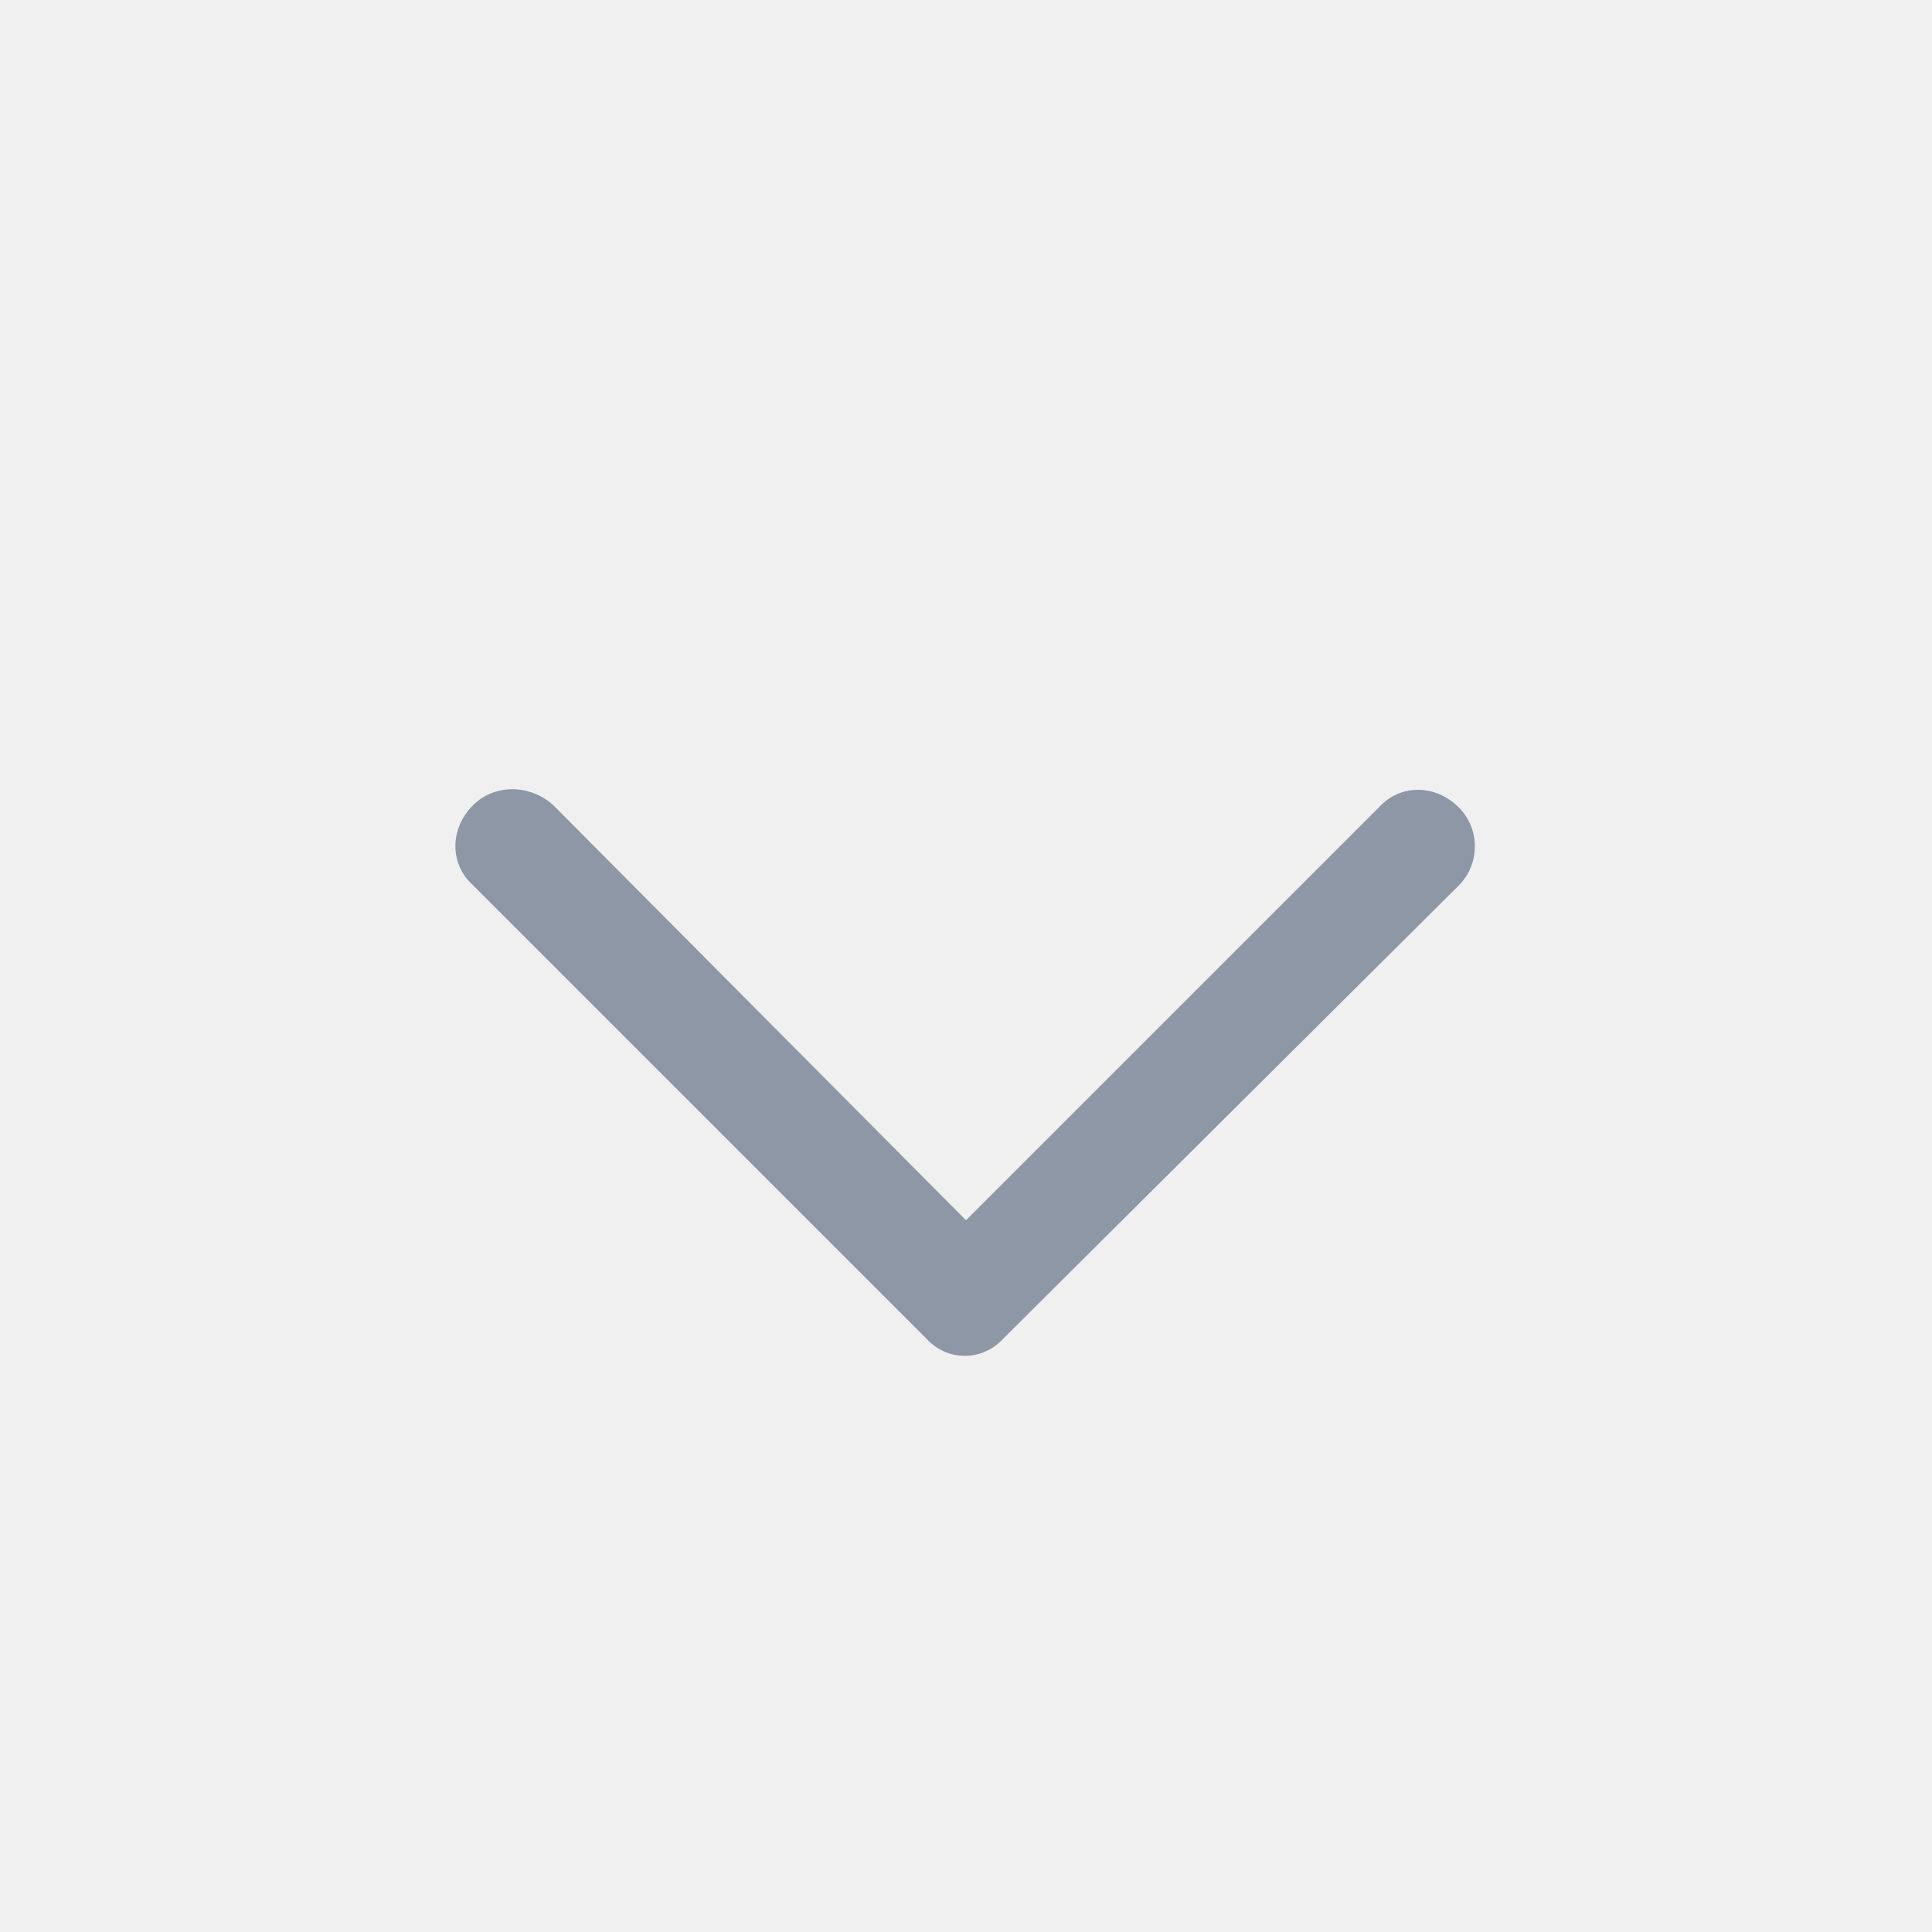
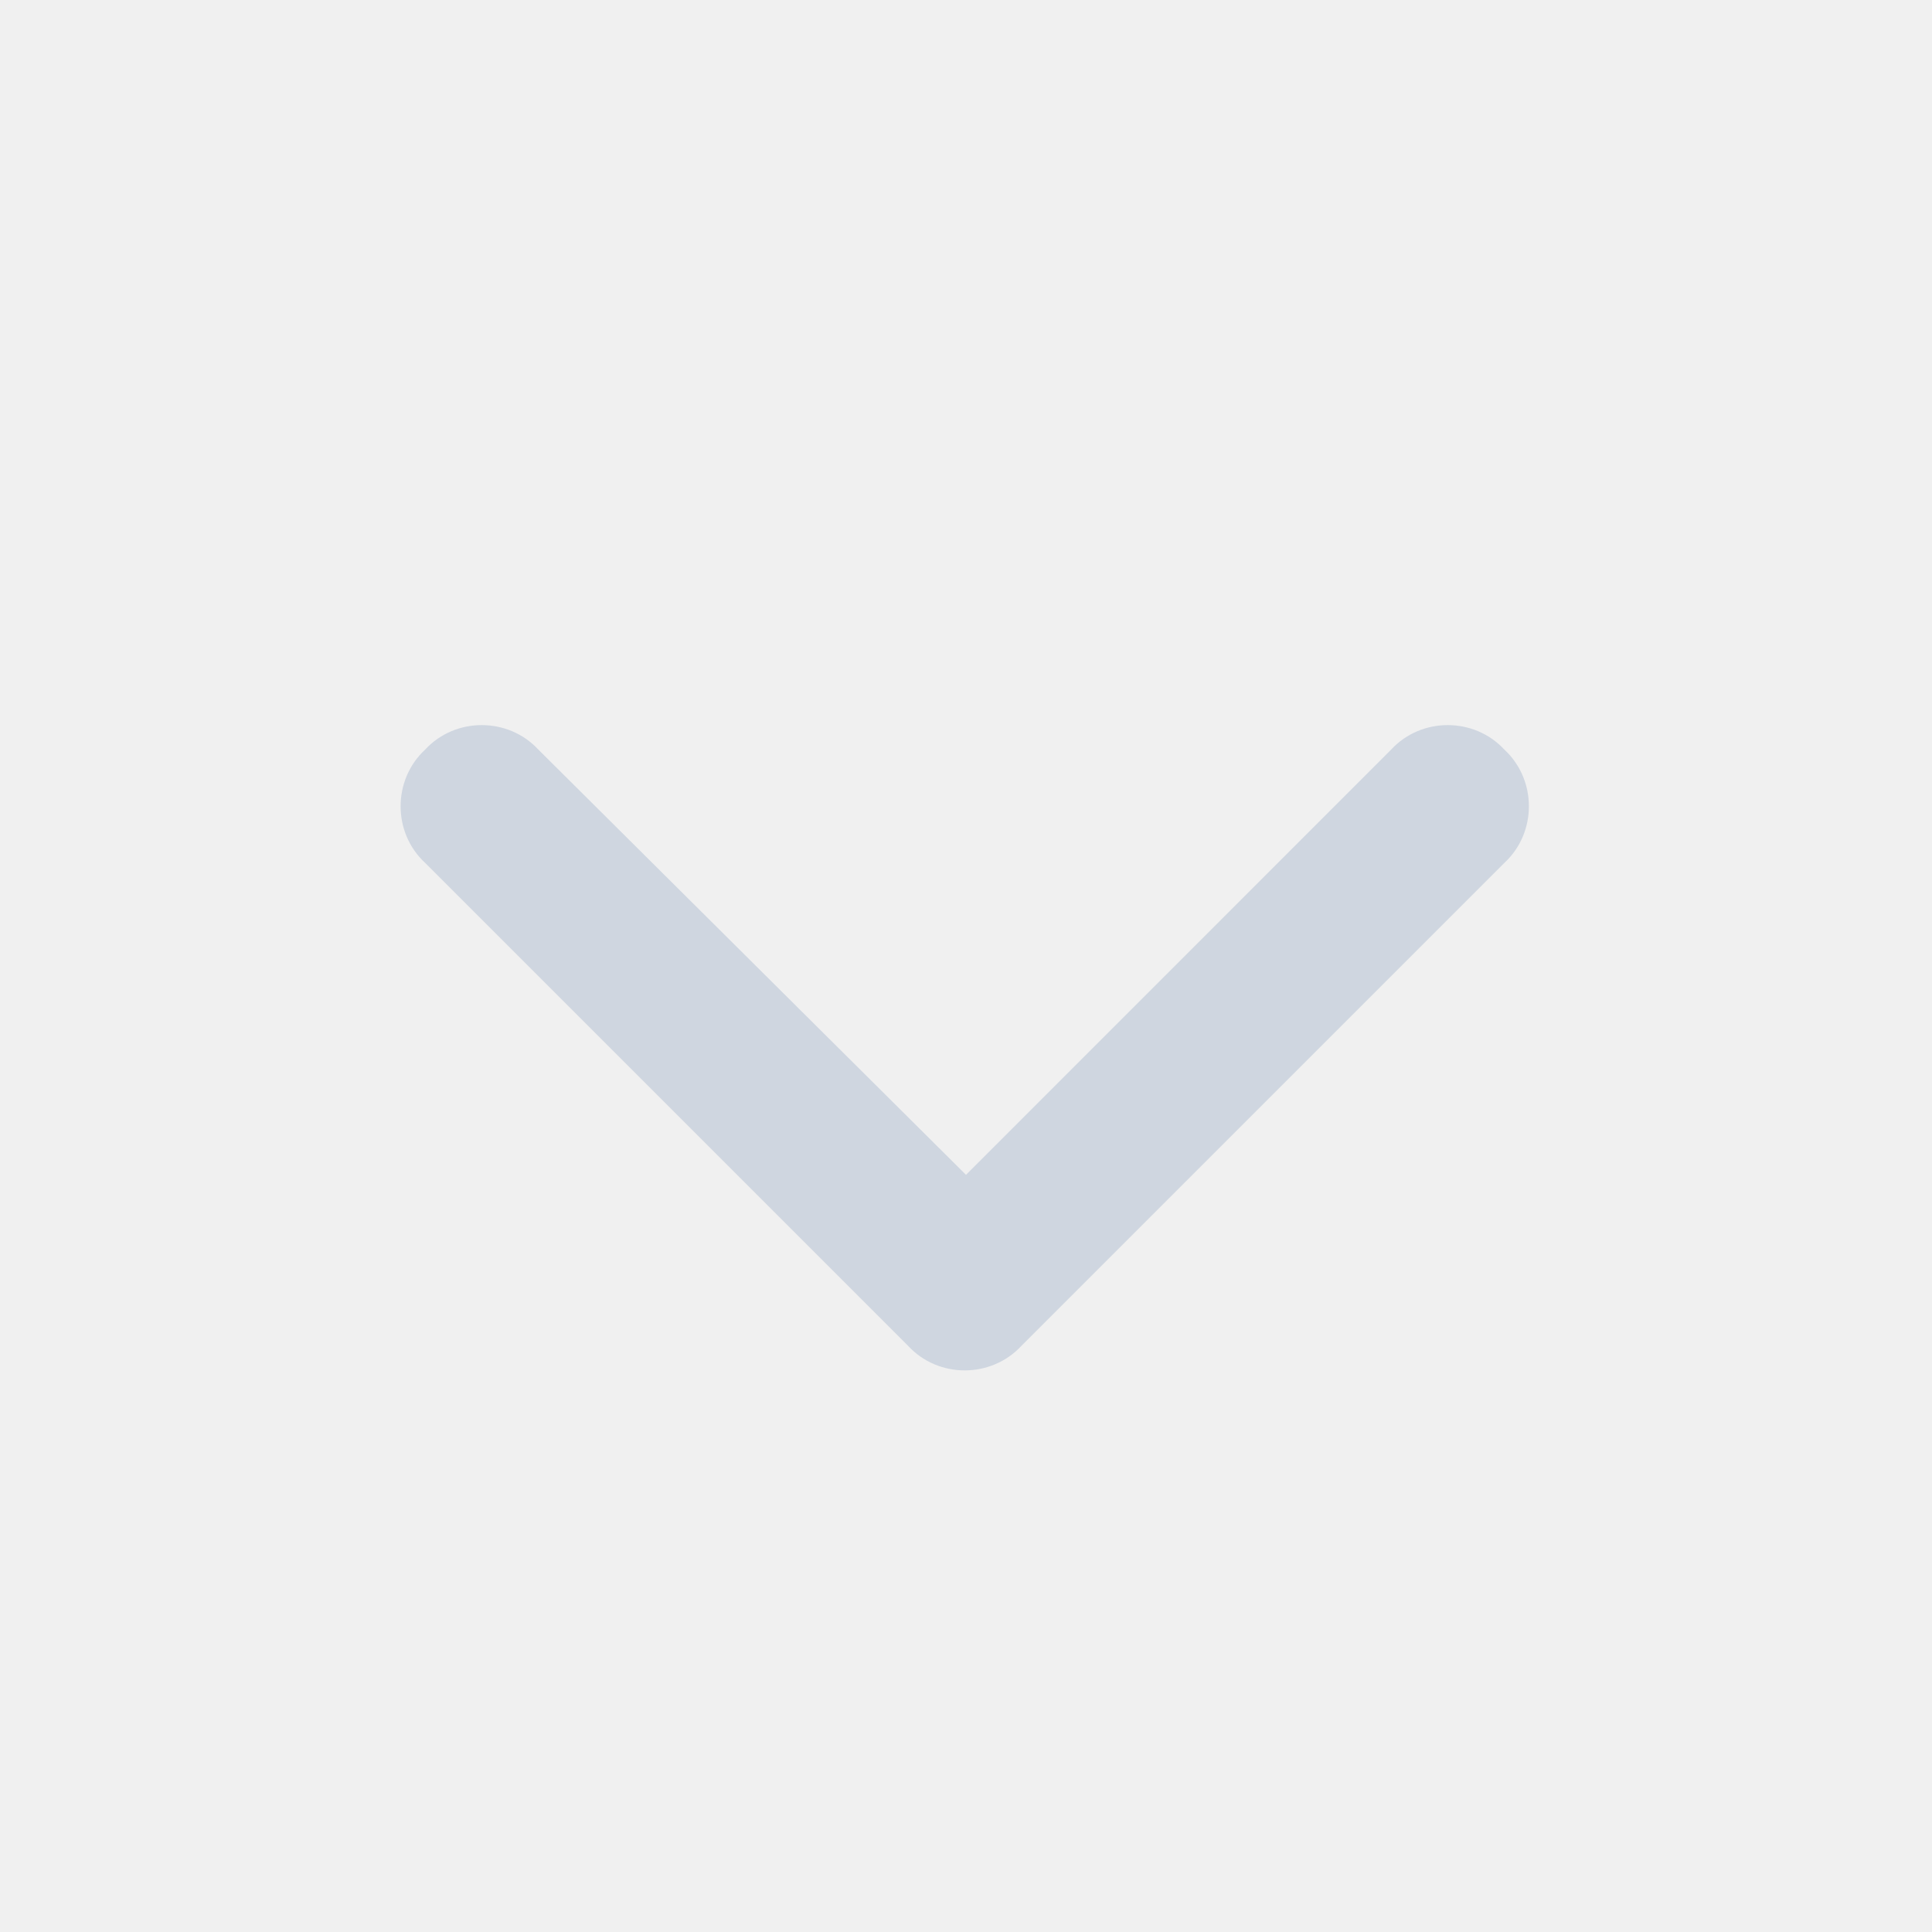
- <svg xmlns="http://www.w3.org/2000/svg" width="32" height="32" viewBox="0 0 32 32" fill="none">
-   <g clip-path="url(#clip0_2694_153203)">
-     <path d="M15.336 22.164L7.836 14.664C7.445 14.312 7.445 13.727 7.836 13.336C8.188 12.984 8.773 12.984 9.164 13.336L16 20.211L22.836 13.375C23.188 12.984 23.773 12.984 24.164 13.375C24.516 13.727 24.516 14.312 24.164 14.664L16.625 22.164C16.273 22.555 15.688 22.555 15.336 22.164Z" fill="#8E97A5" />
+ <svg xmlns="http://www.w3.org/2000/svg" width="24" height="24" viewBox="0 0 24 24" fill="none">
+   <g clip-path="url(#clip0_7420_1531)">
+     <path d="M11.281 16.719L5.281 10.719C4.875 10.344 4.875 9.688 5.281 9.312C5.656 8.906 6.312 8.906 6.688 9.312L12 14.594L17.281 9.312C17.656 8.906 18.312 8.906 18.688 9.312C19.094 9.688 19.094 10.344 18.688 10.719L12.688 16.719C12.312 17.125 11.656 17.125 11.281 16.719Z" fill="#CFD6E0" />
  </g>
  <defs>
-     <clipPath id="clip0_2694_153203">
-       <rect width="32" height="32" fill="white" />
+     <clipPath id="clip0_7420_1531">
+       <rect width="24" height="24" fill="white" />
    </clipPath>
  </defs>
</svg>
